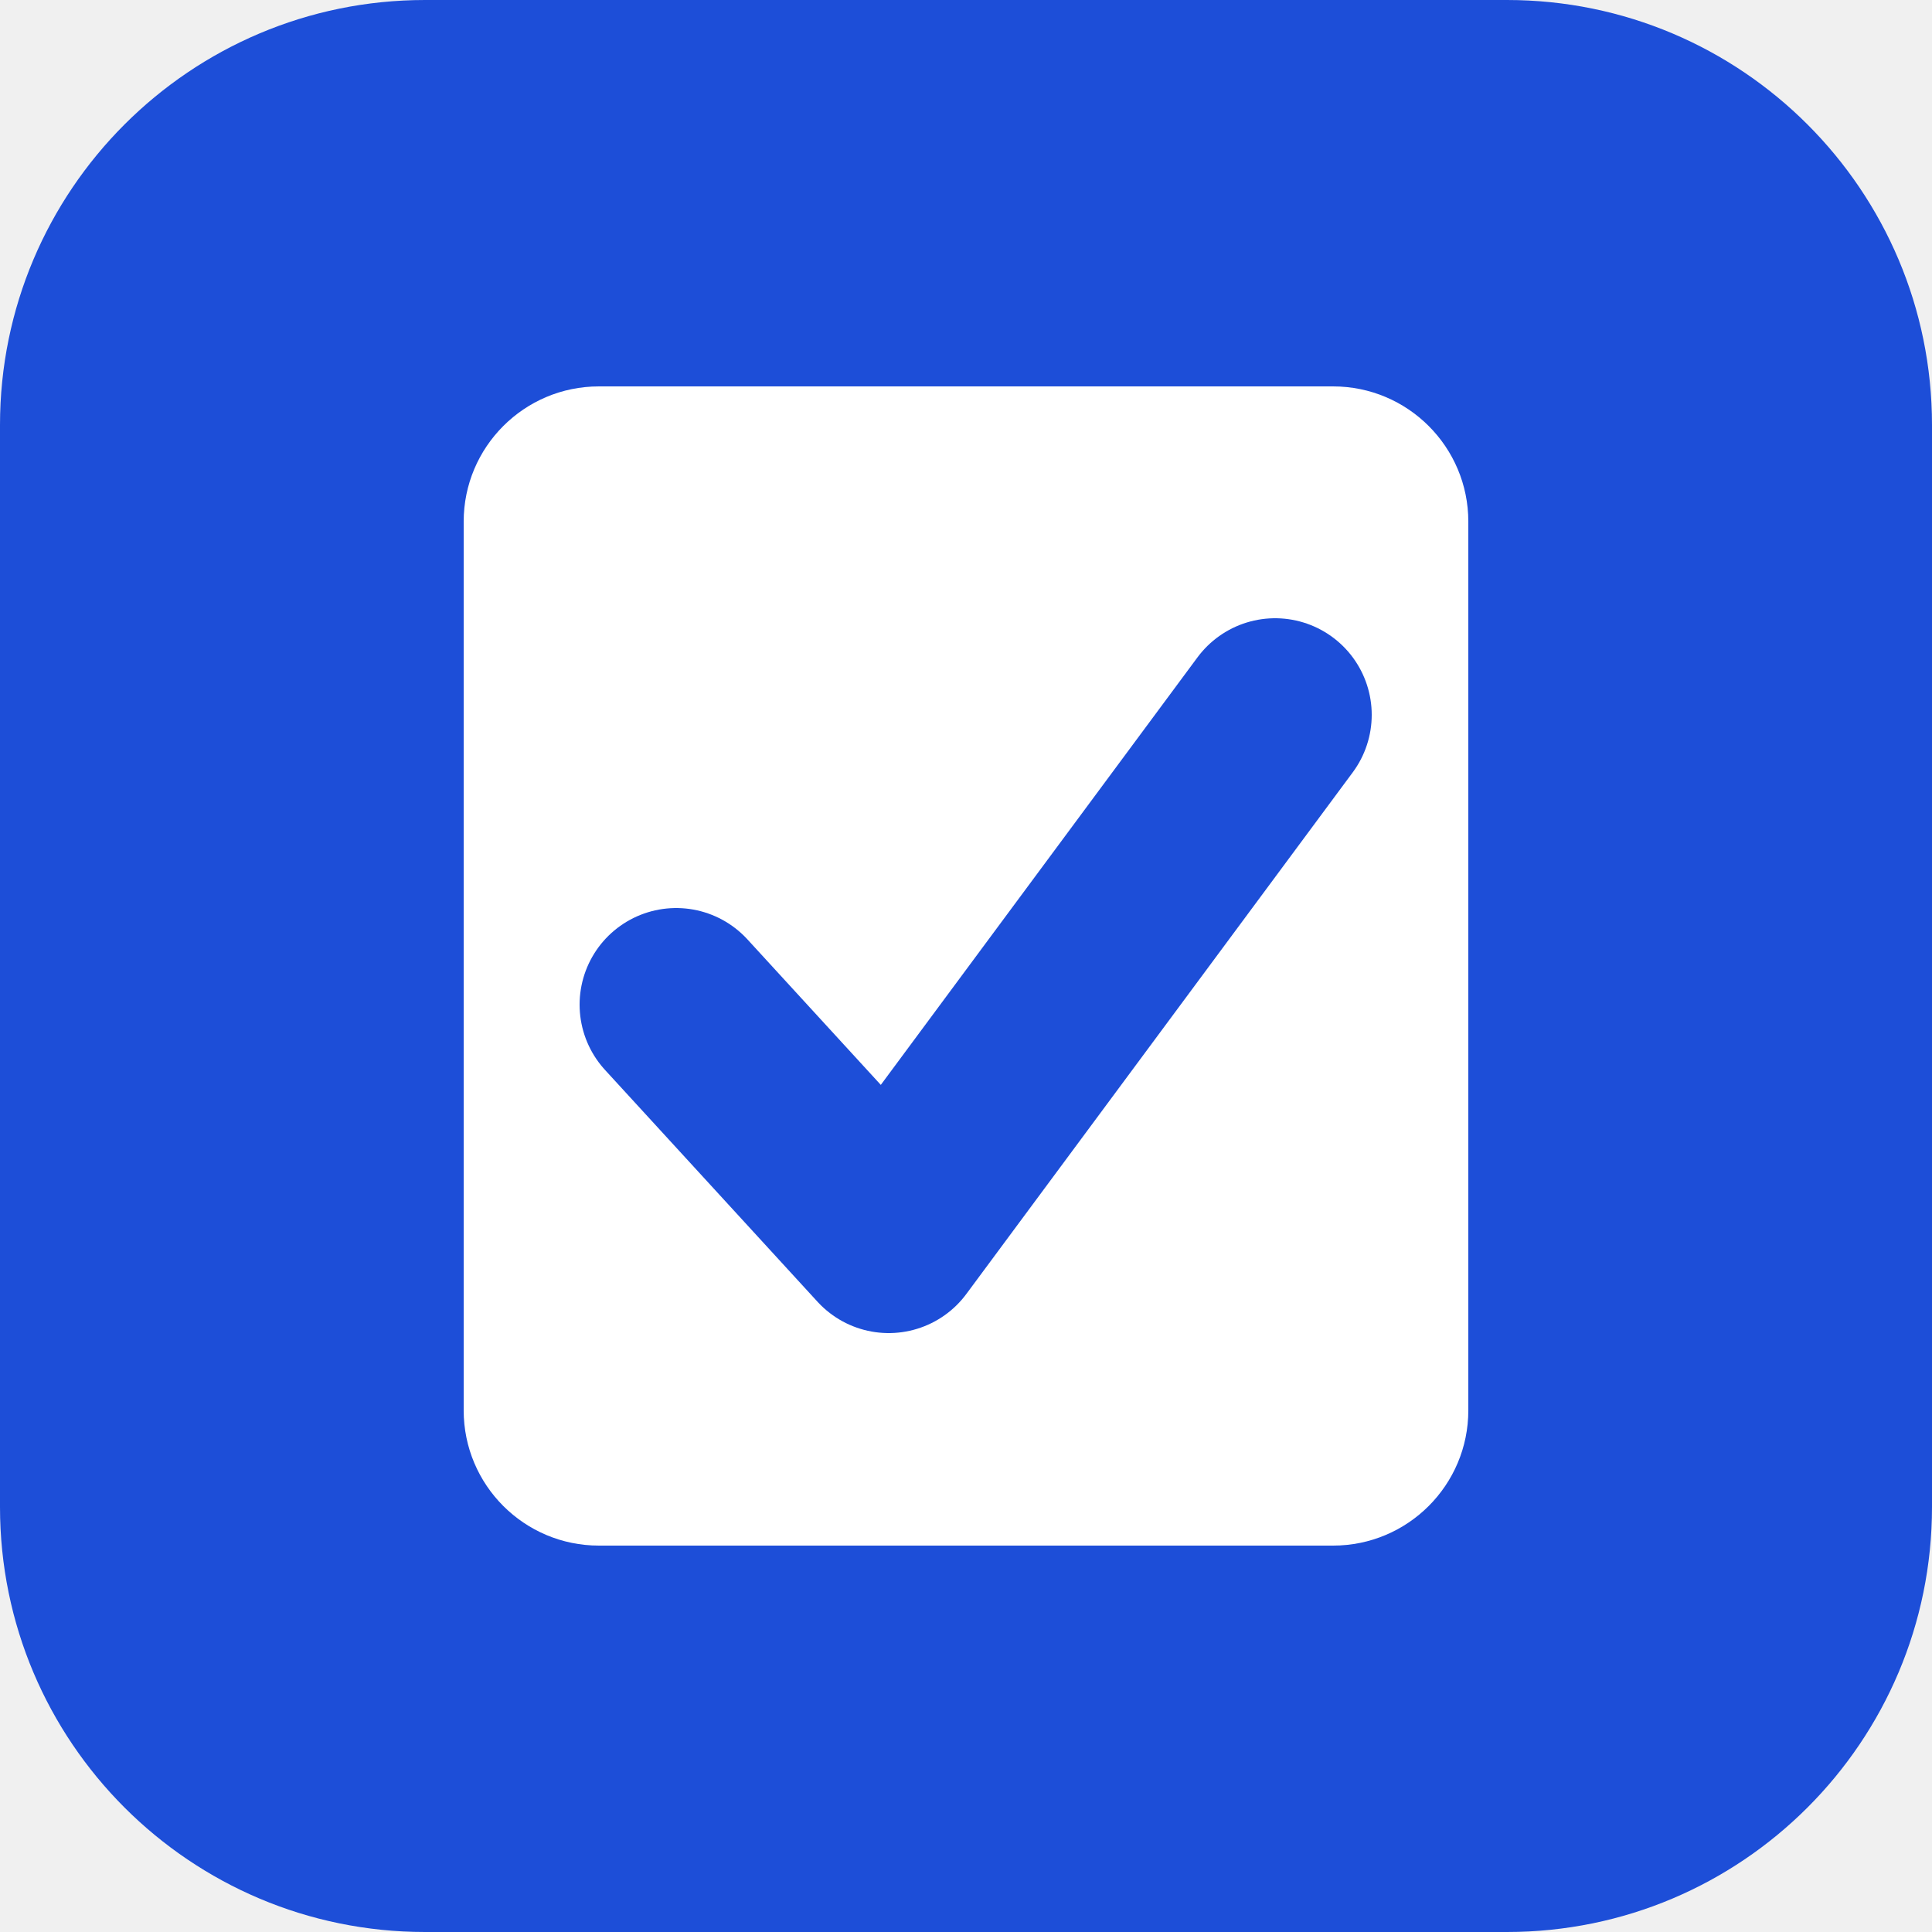
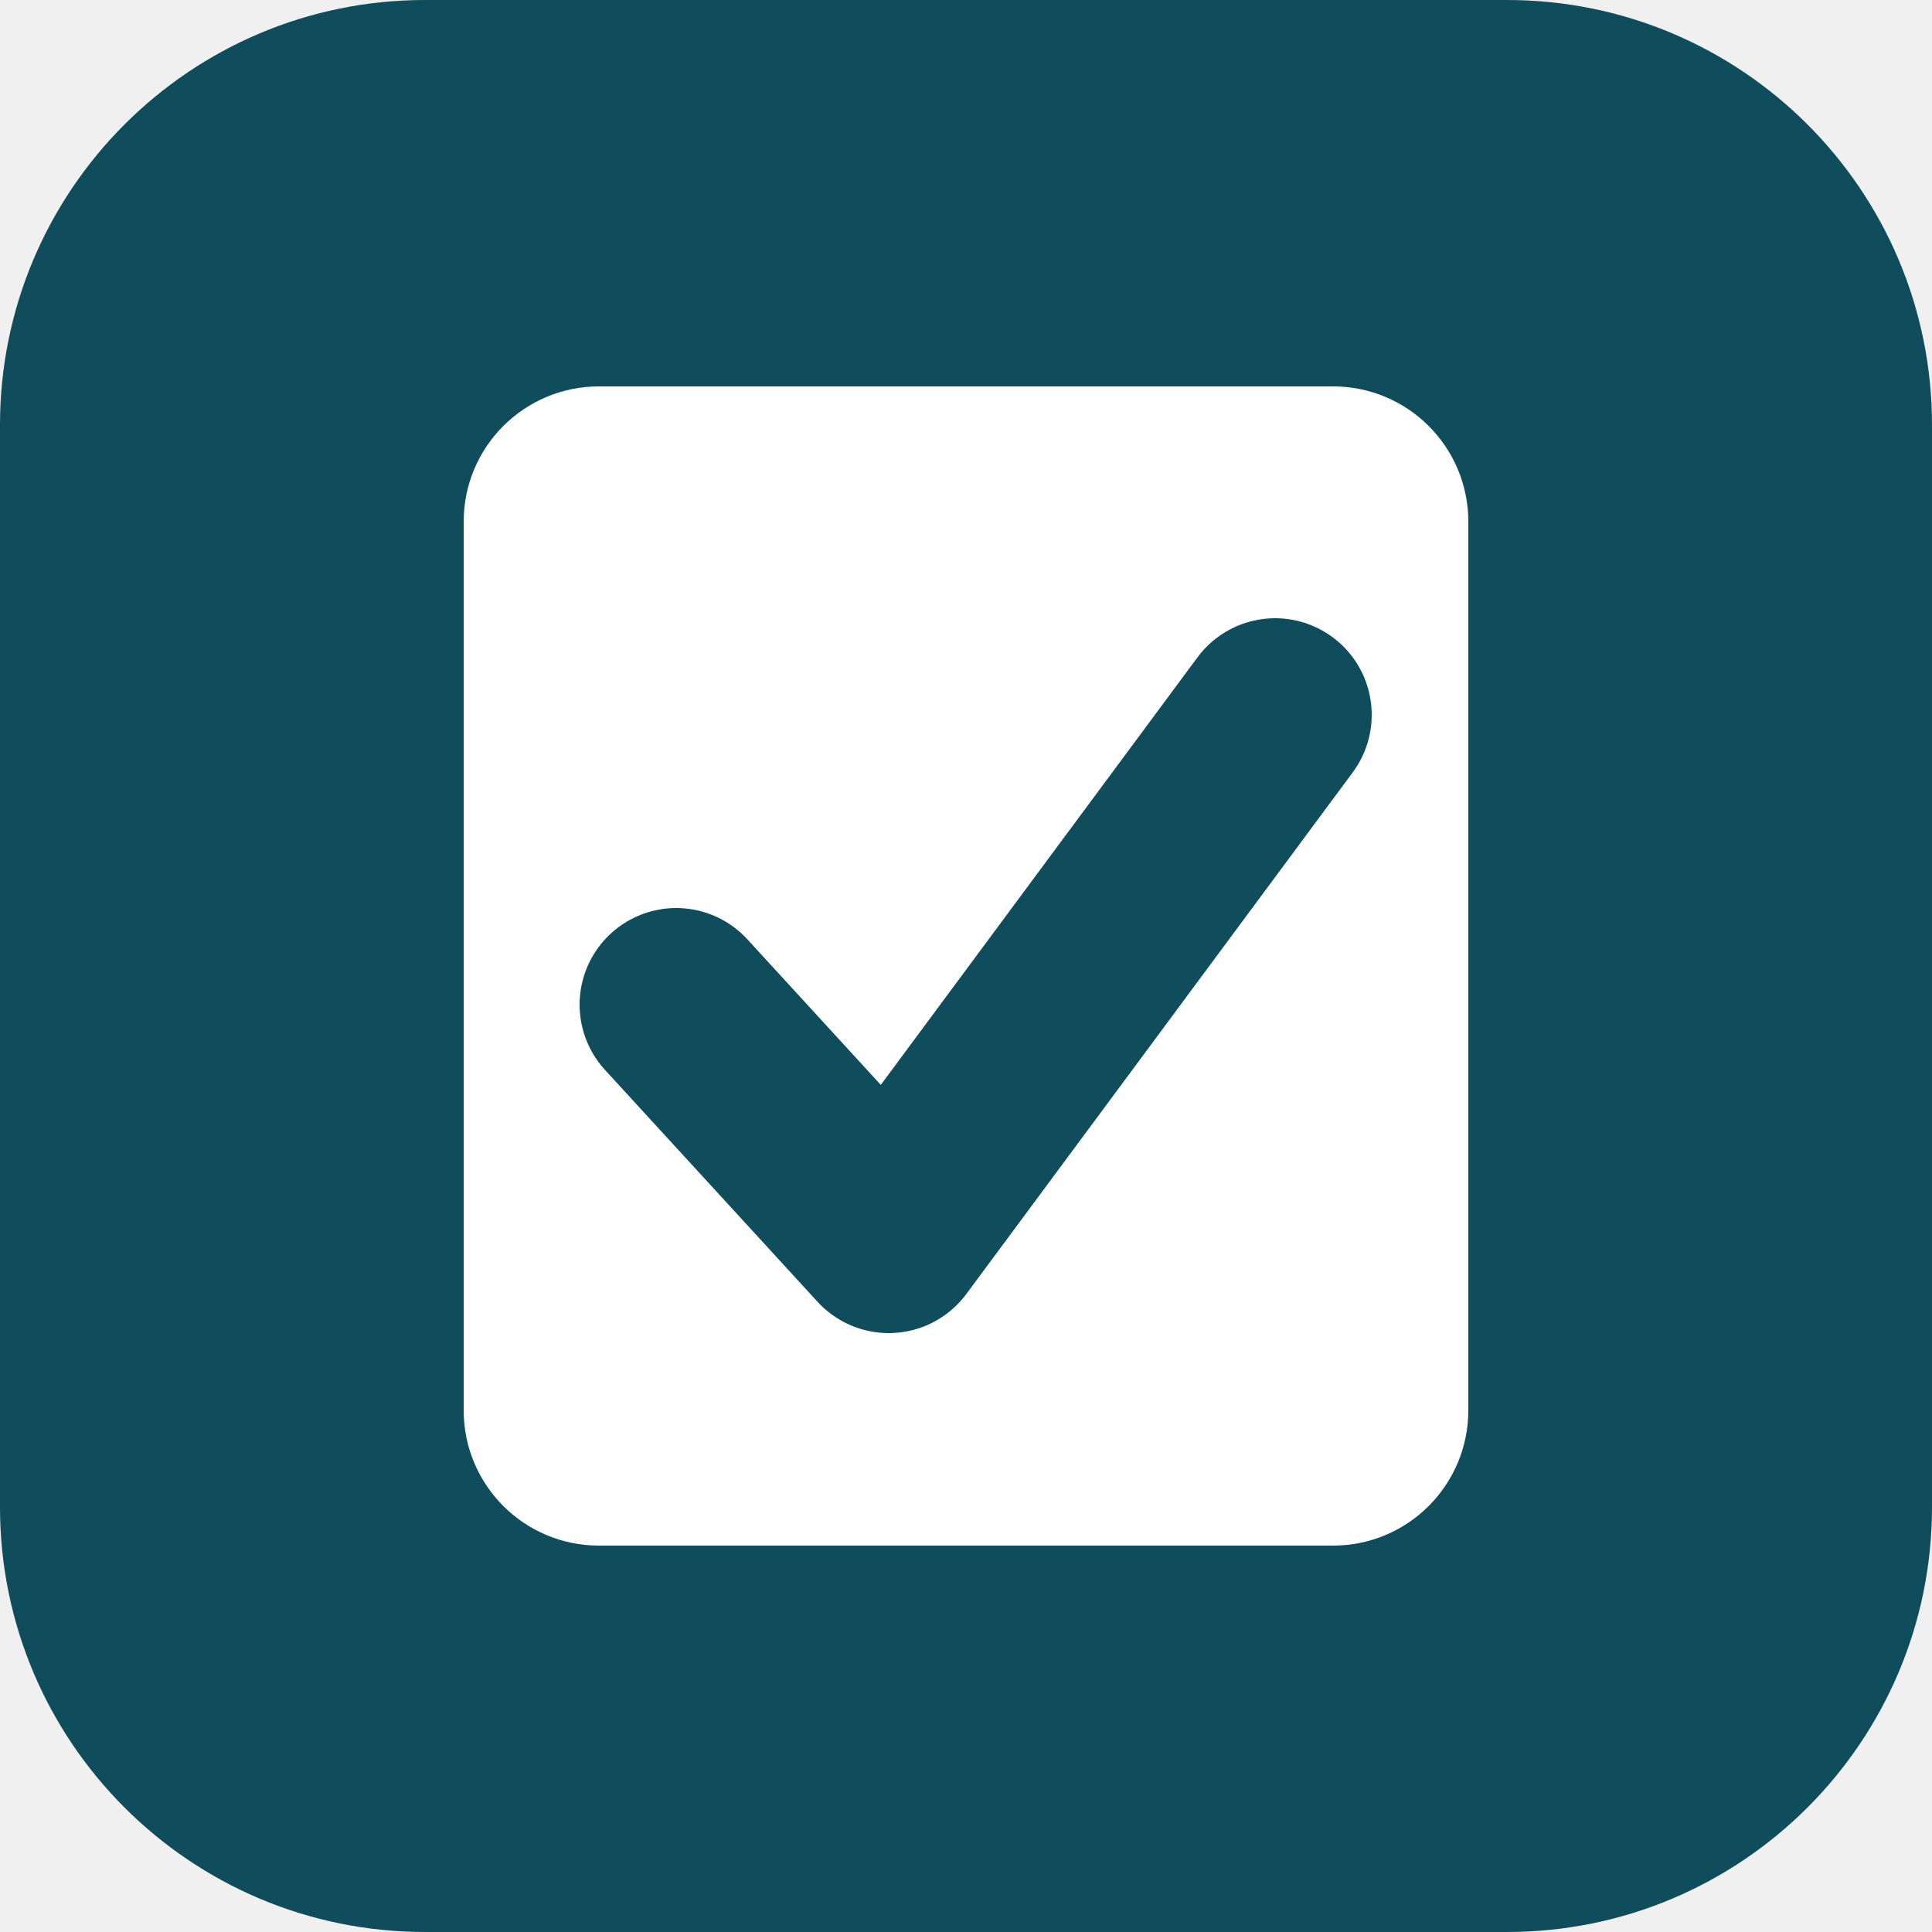
- <svg xmlns="http://www.w3.org/2000/svg" viewBox="0 0 100 100" role="img" aria-label="NOMEIA">
-   <rect width="100" height="100" rx="22" fill="#1d4ed8" />
+ <svg xmlns="http://www.w3.org/2000/svg" viewBox="0 0 100 100" role="img" aria-label="Nomeia">
+   <rect width="100" height="100" rx="22" fill="#0f4c5c" />
  <rect x="24" y="20" width="52" height="60" rx="7" fill="#fff" />
-   <path d="M35 52 L46 64 L66 37" fill="none" stroke="#1d4ed8" stroke-width="10" stroke-linecap="round" stroke-linejoin="round" />
+   <path d="M35 52 L46 64 L66 37" fill="none" stroke="#0f4c5c" stroke-width="10" stroke-linecap="round" stroke-linejoin="round" />
</svg>
